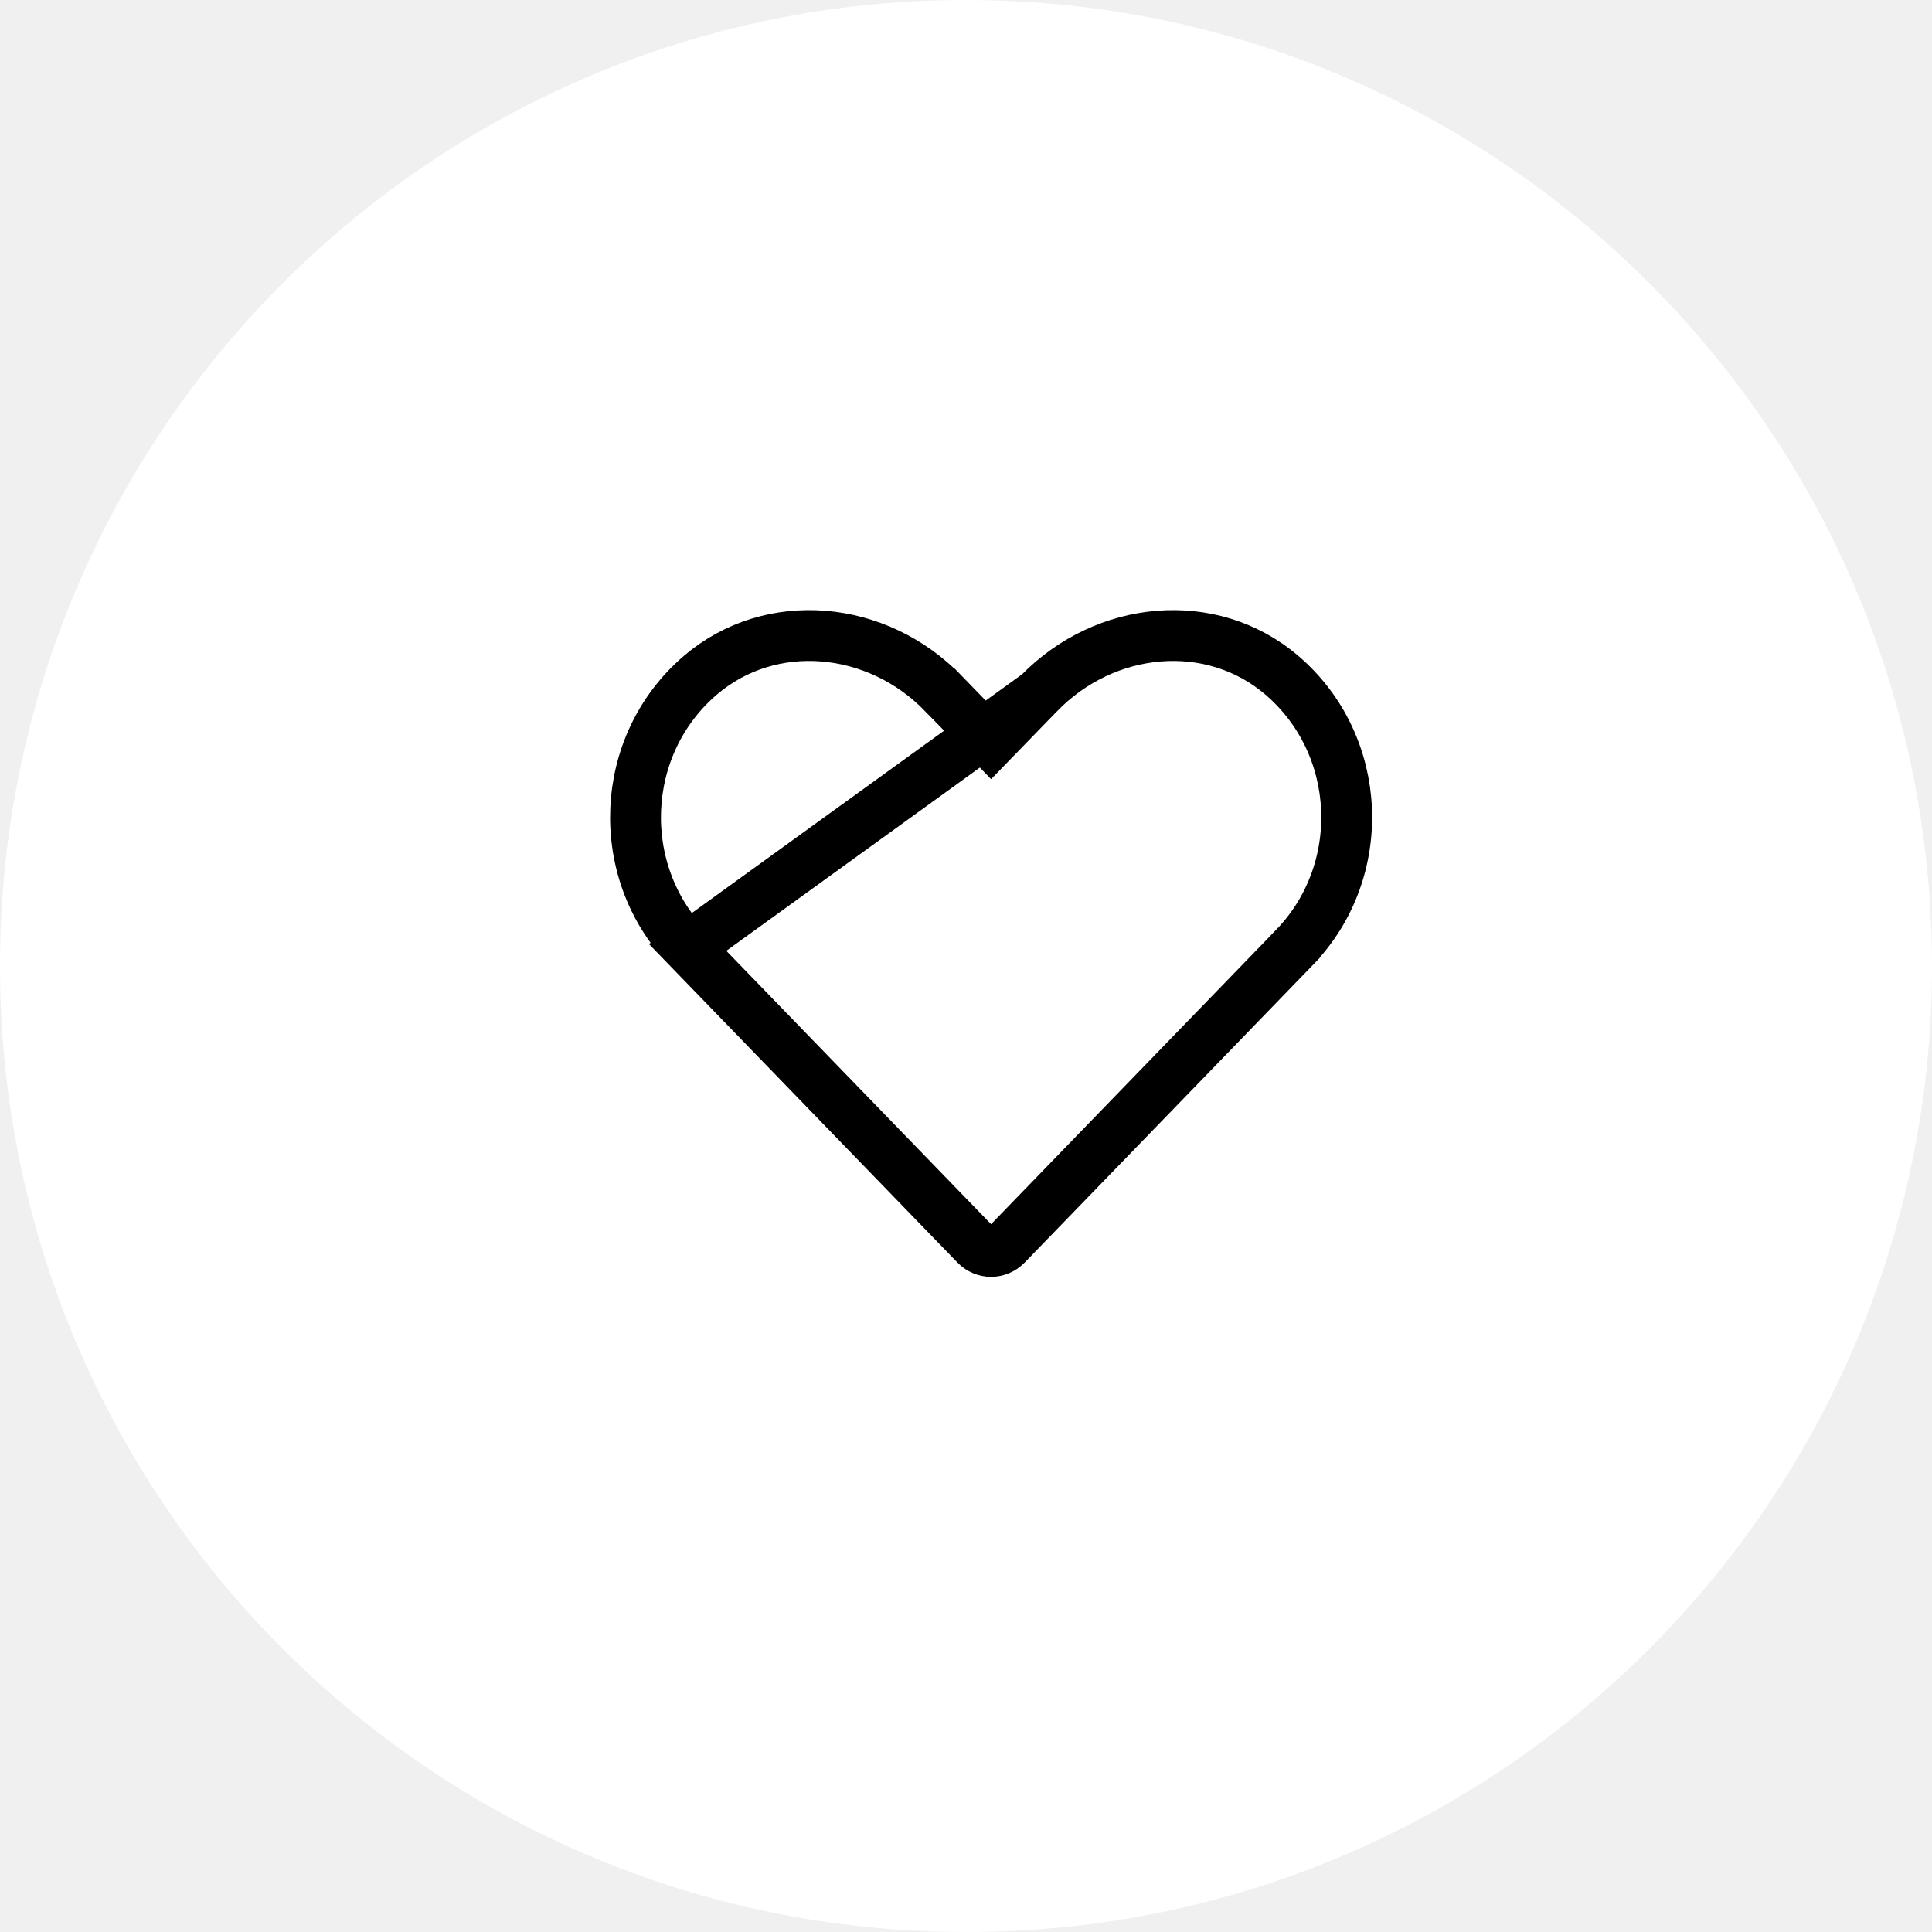
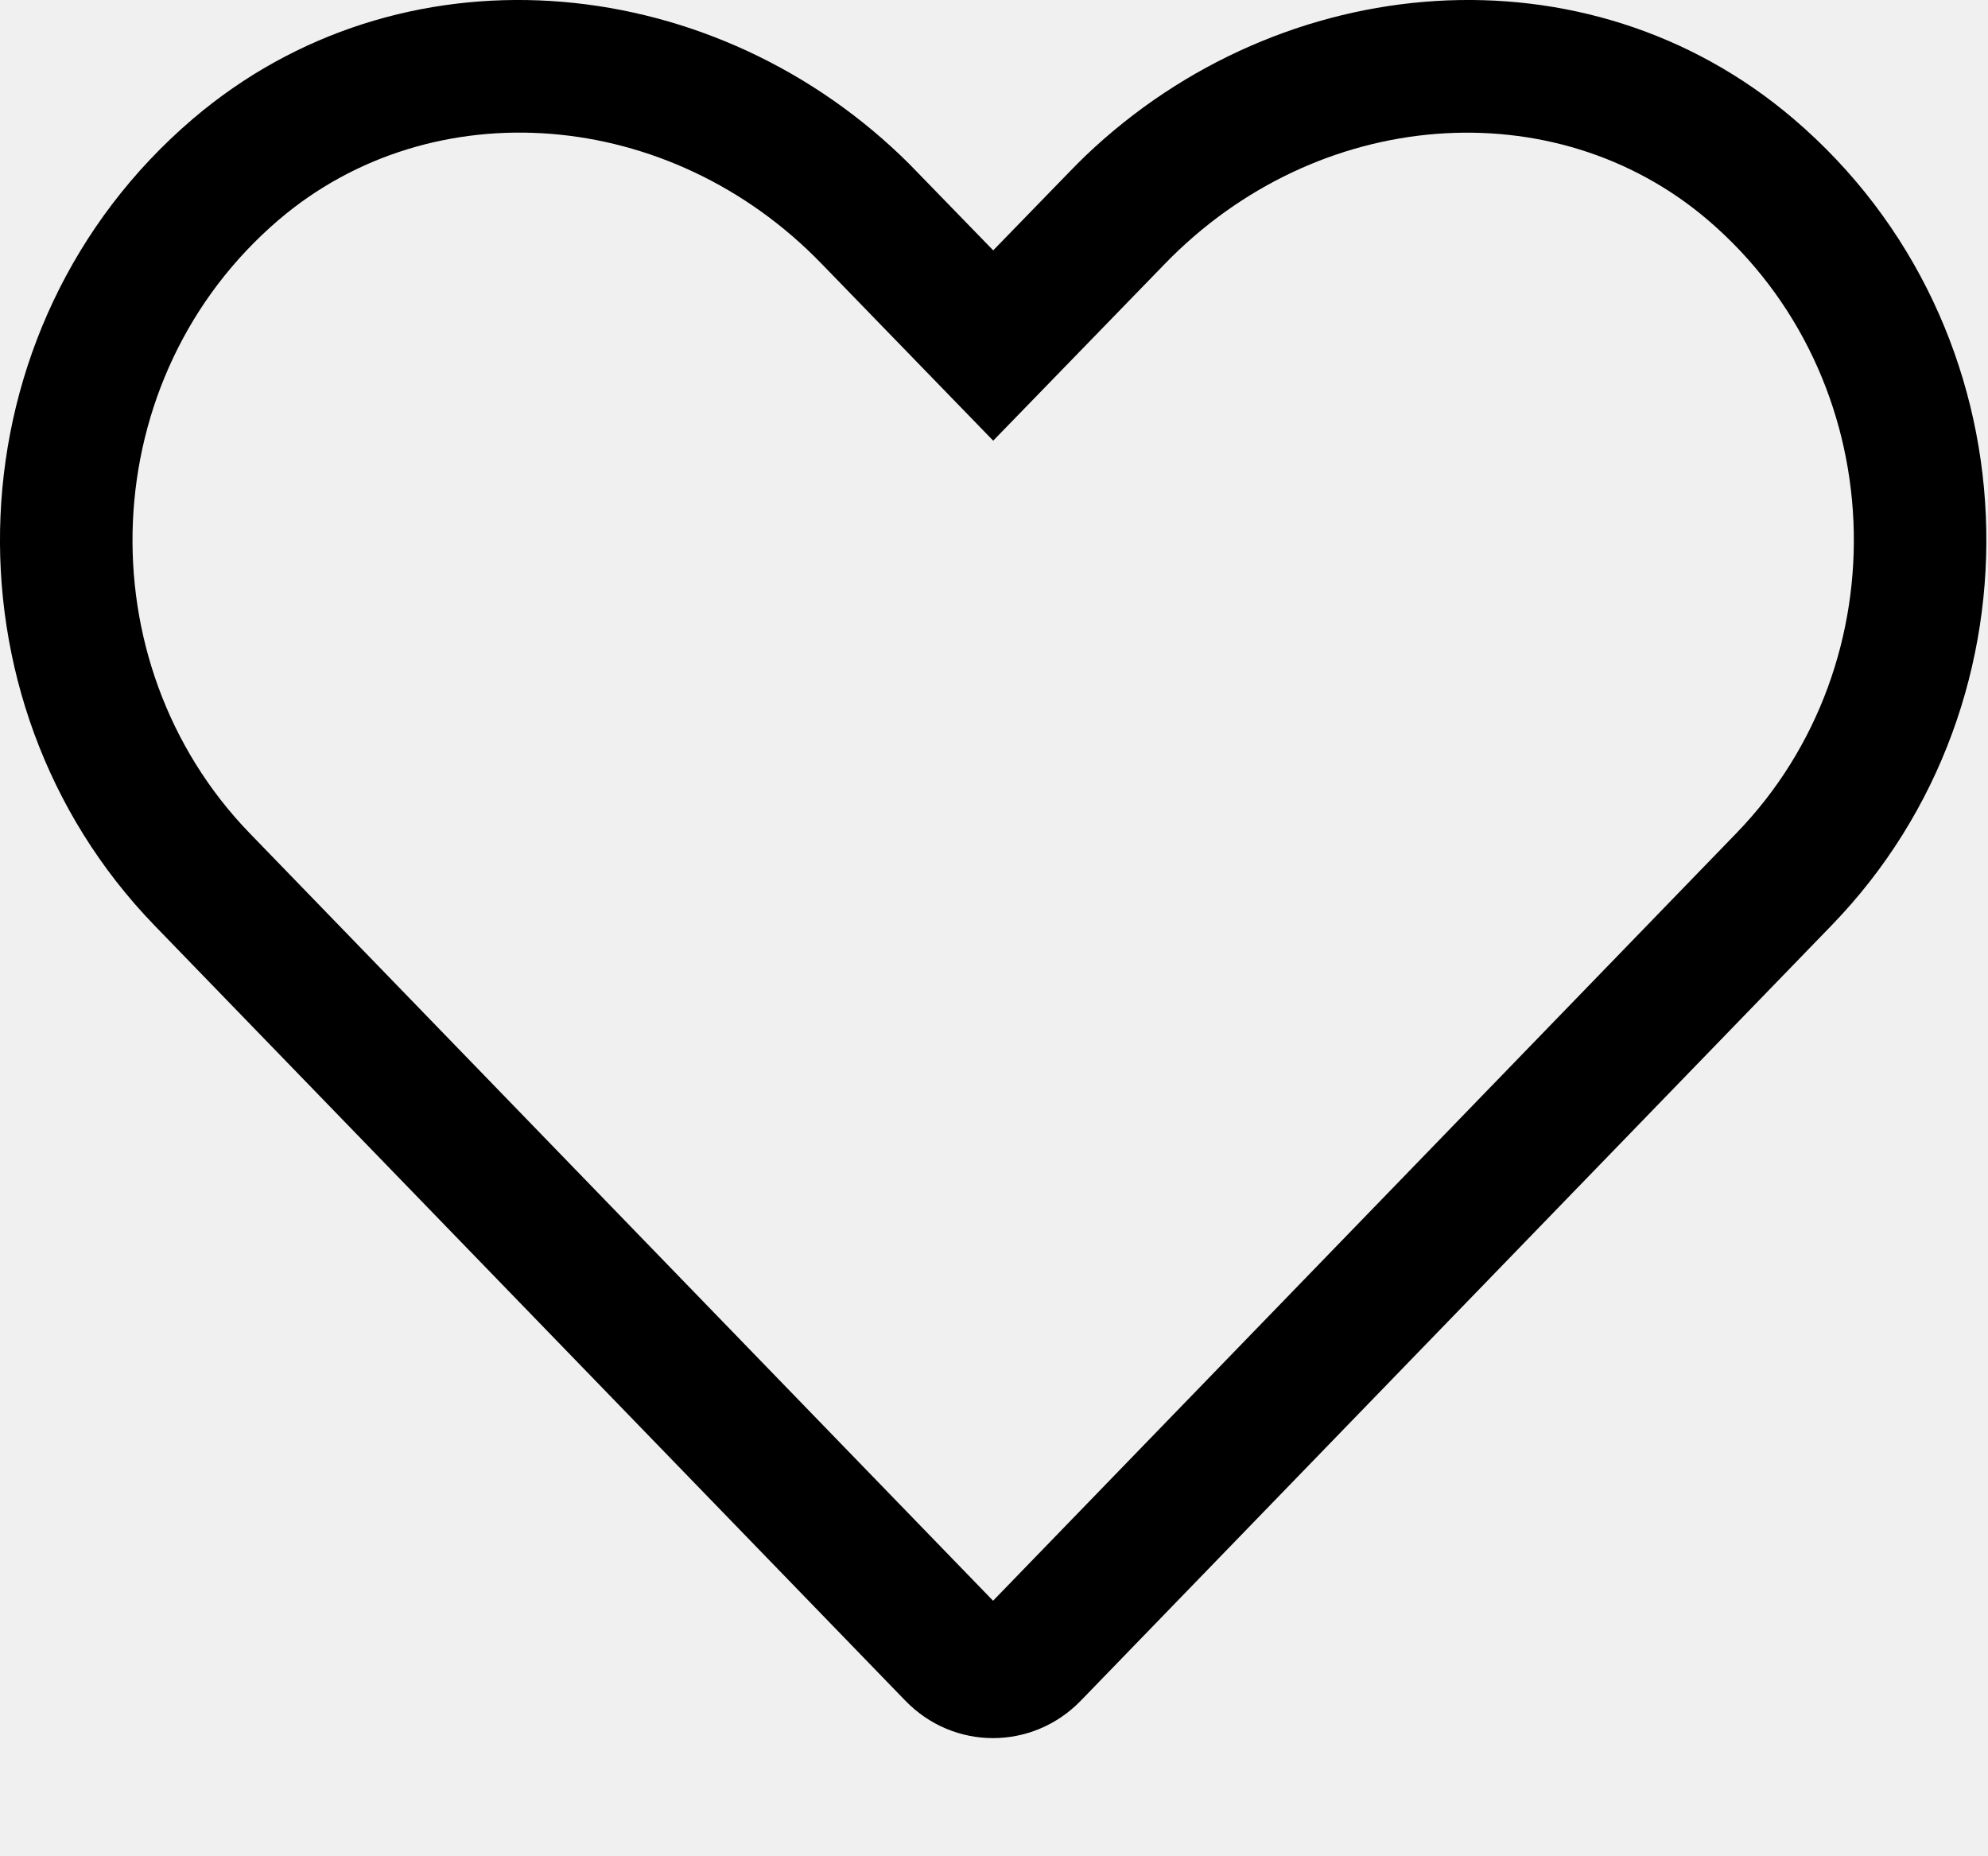
- <svg xmlns="http://www.w3.org/2000/svg" width="38" height="38" viewBox="0 0 38 38" fill="none">
-   <circle cx="19" cy="19" r="19" fill="white" />
-   <path d="M20.43 13.643L20.43 13.643L19.853 14.237L19.494 14.607L19.135 14.237L18.559 13.643L18.558 13.643C17.25 12.29 15.16 12.101 13.78 13.277C12.164 14.656 12.077 17.138 13.525 18.635L20.43 13.643ZM20.43 13.643C21.741 12.29 23.828 12.101 25.208 13.277C26.824 14.656 26.911 17.138 25.461 18.634L25.461 18.635L19.797 24.483C19.627 24.658 19.358 24.658 19.189 24.483L13.525 18.635L20.43 13.643Z" stroke="black" />
+ <svg xmlns="http://www.w3.org/2000/svg" width="15" height="14" viewBox="0 0 15 14" fill="none">
+   <path fill-rule="evenodd" clip-rule="evenodd" d="M13.82 6.982C15.468 5.282 15.371 2.466 13.533 0.897C11.973 -0.433 9.673 -0.237 8.193 1.173C8.152 1.213 8.111 1.253 8.071 1.295L7.494 1.889L6.917 1.295C6.877 1.253 6.837 1.213 6.795 1.173C5.318 -0.237 3.015 -0.433 1.455 0.897C-0.383 2.466 -0.48 5.282 1.165 6.982L6.83 12.831C7.195 13.209 7.79 13.209 8.156 12.831L13.82 6.982ZM7.493 12.078L13.101 6.287C14.354 4.995 14.277 2.847 12.884 1.658C11.728 0.673 9.938 0.805 8.789 1.991L7.494 3.325L6.199 1.99C5.053 0.805 3.26 0.672 2.104 1.658C0.711 2.847 0.634 4.995 1.884 6.287C1.884 6.287 1.884 6.287 1.884 6.287L7.493 12.078Z" fill="black" />
</svg>
